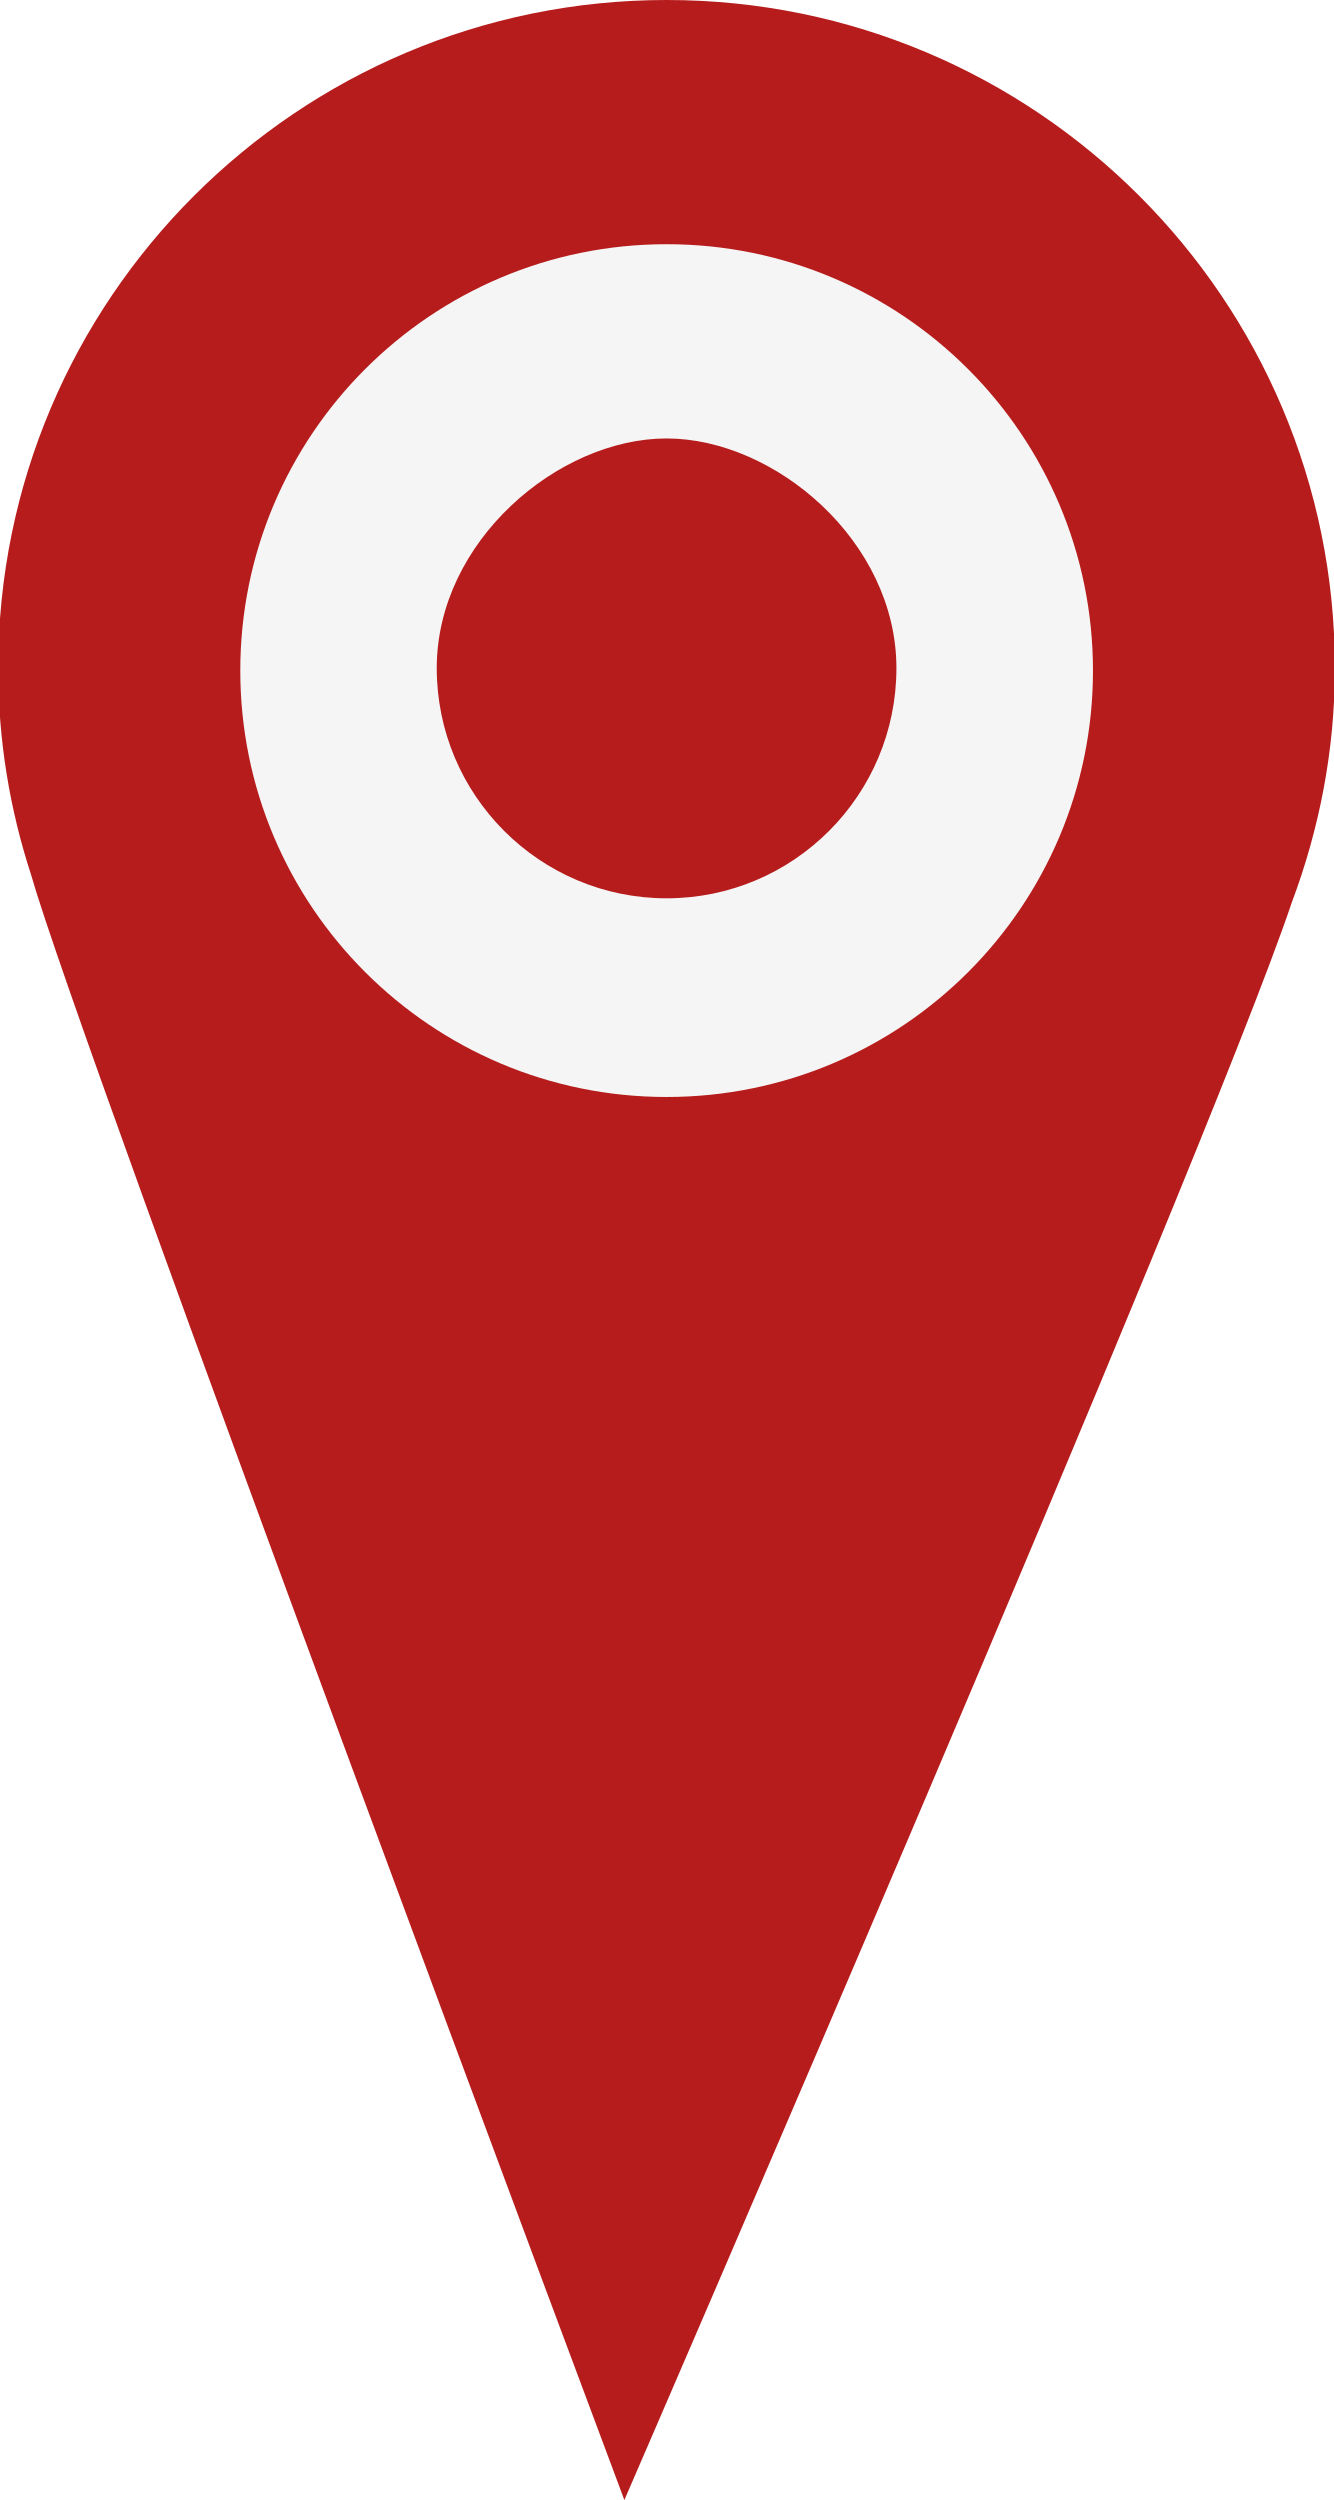
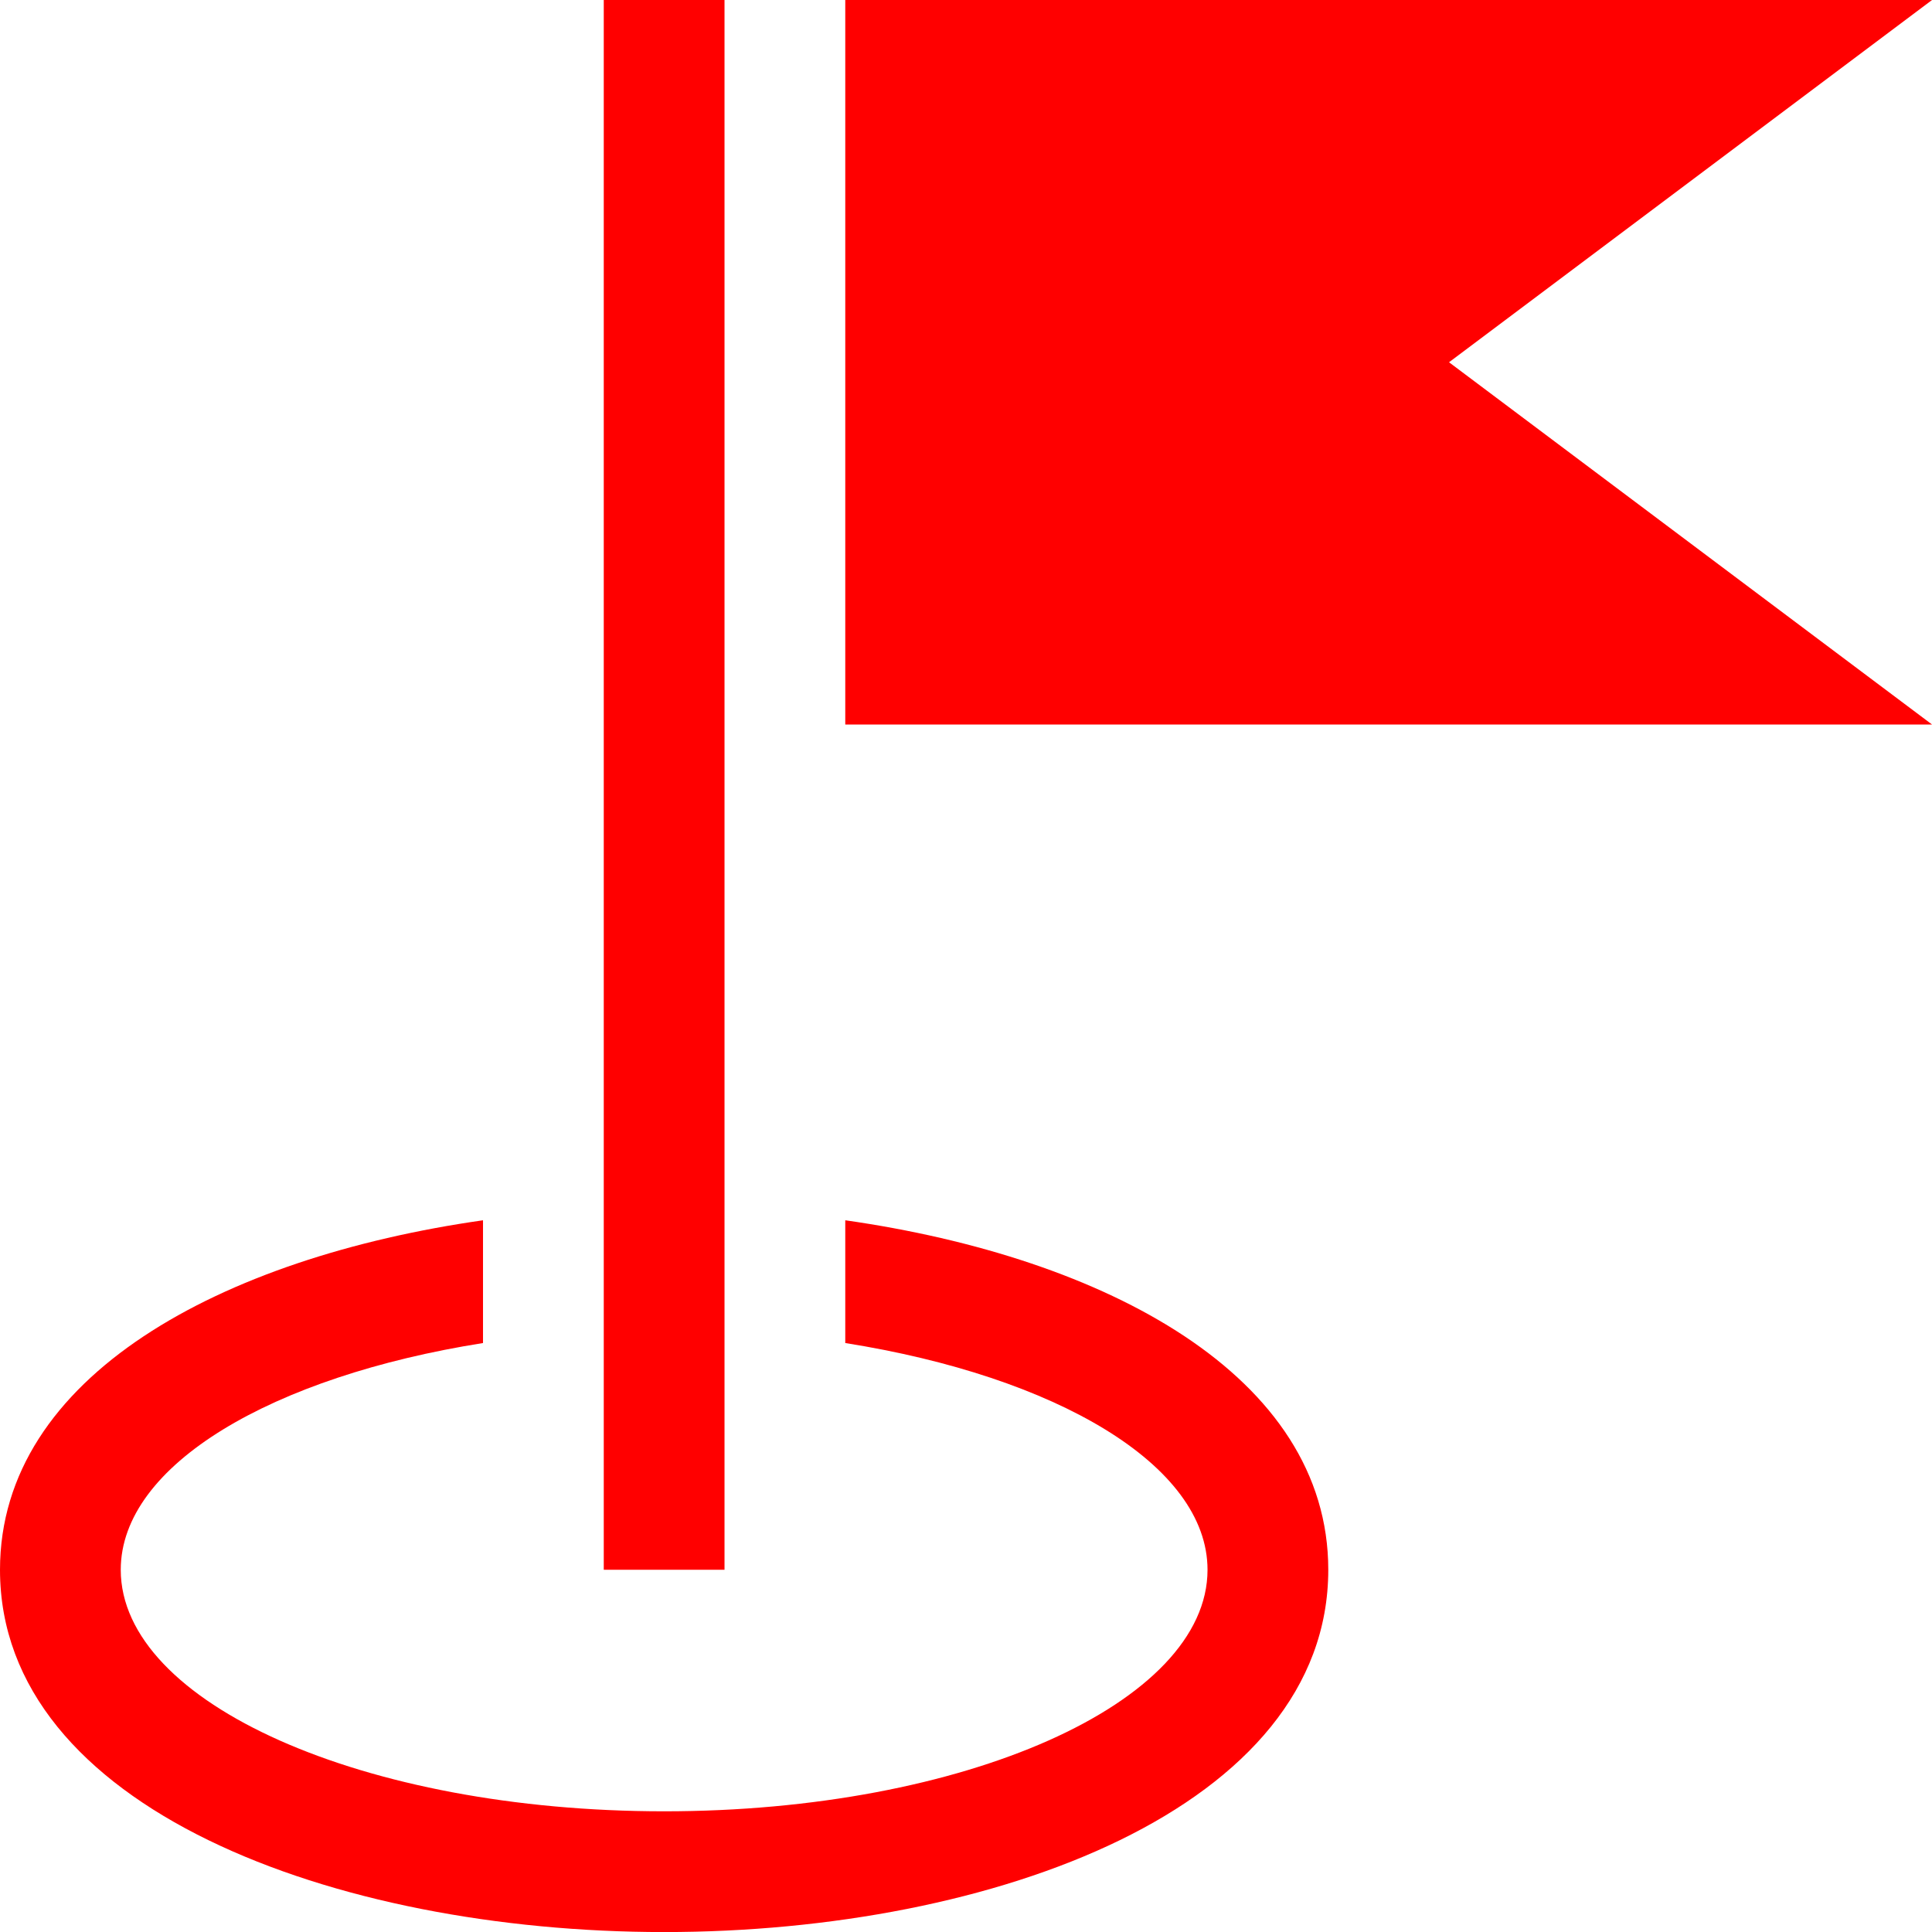
- <svg xmlns="http://www.w3.org/2000/svg" width="32" height="60" version="1.1" viewBox="0 0 139.65 264.94">
-   <ellipse cx="70.093" cy="69.24" rx="50.398" ry="50.923" fill="#F5F5F5" />
-   <g transform="translate(-62.657 -.00099764)">
-     <path d="m156.83 70.804c0 13.473-10.904 24.396-24.357 24.396-13.434 0-24.357-10.923-24.357-24.396 0-13.434 12.88-24.337 24.357-24.337s24.357 10.903 24.357 24.337zm46.467-9e-3c0 8.764-1.661 17.098-4.563 24.836-9.282 27.571-70.736 169.31-70.736 169.31s-57.859-154.54-62.881-172.26c-2.237-6.868-3.478-14.196-3.478-21.866 0-39.071 31.714-70.814 70.834-70.814 39.119-0.01 70.833 31.733 70.824 70.795zm-25.637 0.283c0-24.953-20.214-45.197-45.187-45.197-24.953 0-45.177 20.234-45.177 45.187s20.224 45.187 45.177 45.187c24.972 0 45.187-20.224 45.187-45.177z" fill="#b71c1c" />
+ <svg xmlns="http://www.w3.org/2000/svg" version="1.1" width="60" height="60" viewBox="0 0 60 60" xml:space="preserve">
+   <g transform="scale(.11719)" fill="#f00">
+     <path d="m192 416h-32v-416h32zm192-320 128-96h-288v192h288zm-160 227.38v32.531c55.812 8.844 96 32.281 96 60.094 0 35.344-64.469 64-144 64s-144-28.656-144-64c0-27.812 40.188-51.25 96-60.094v-32.531c-69.125 9.844-128 41.25-128 92.625 0 63.031 88.563 96 176 96 87.438 0 176-32.969 176-96 0-51.375-58.875-82.781-128-92.625z" fill="#f00" />
  </g>
</svg>
